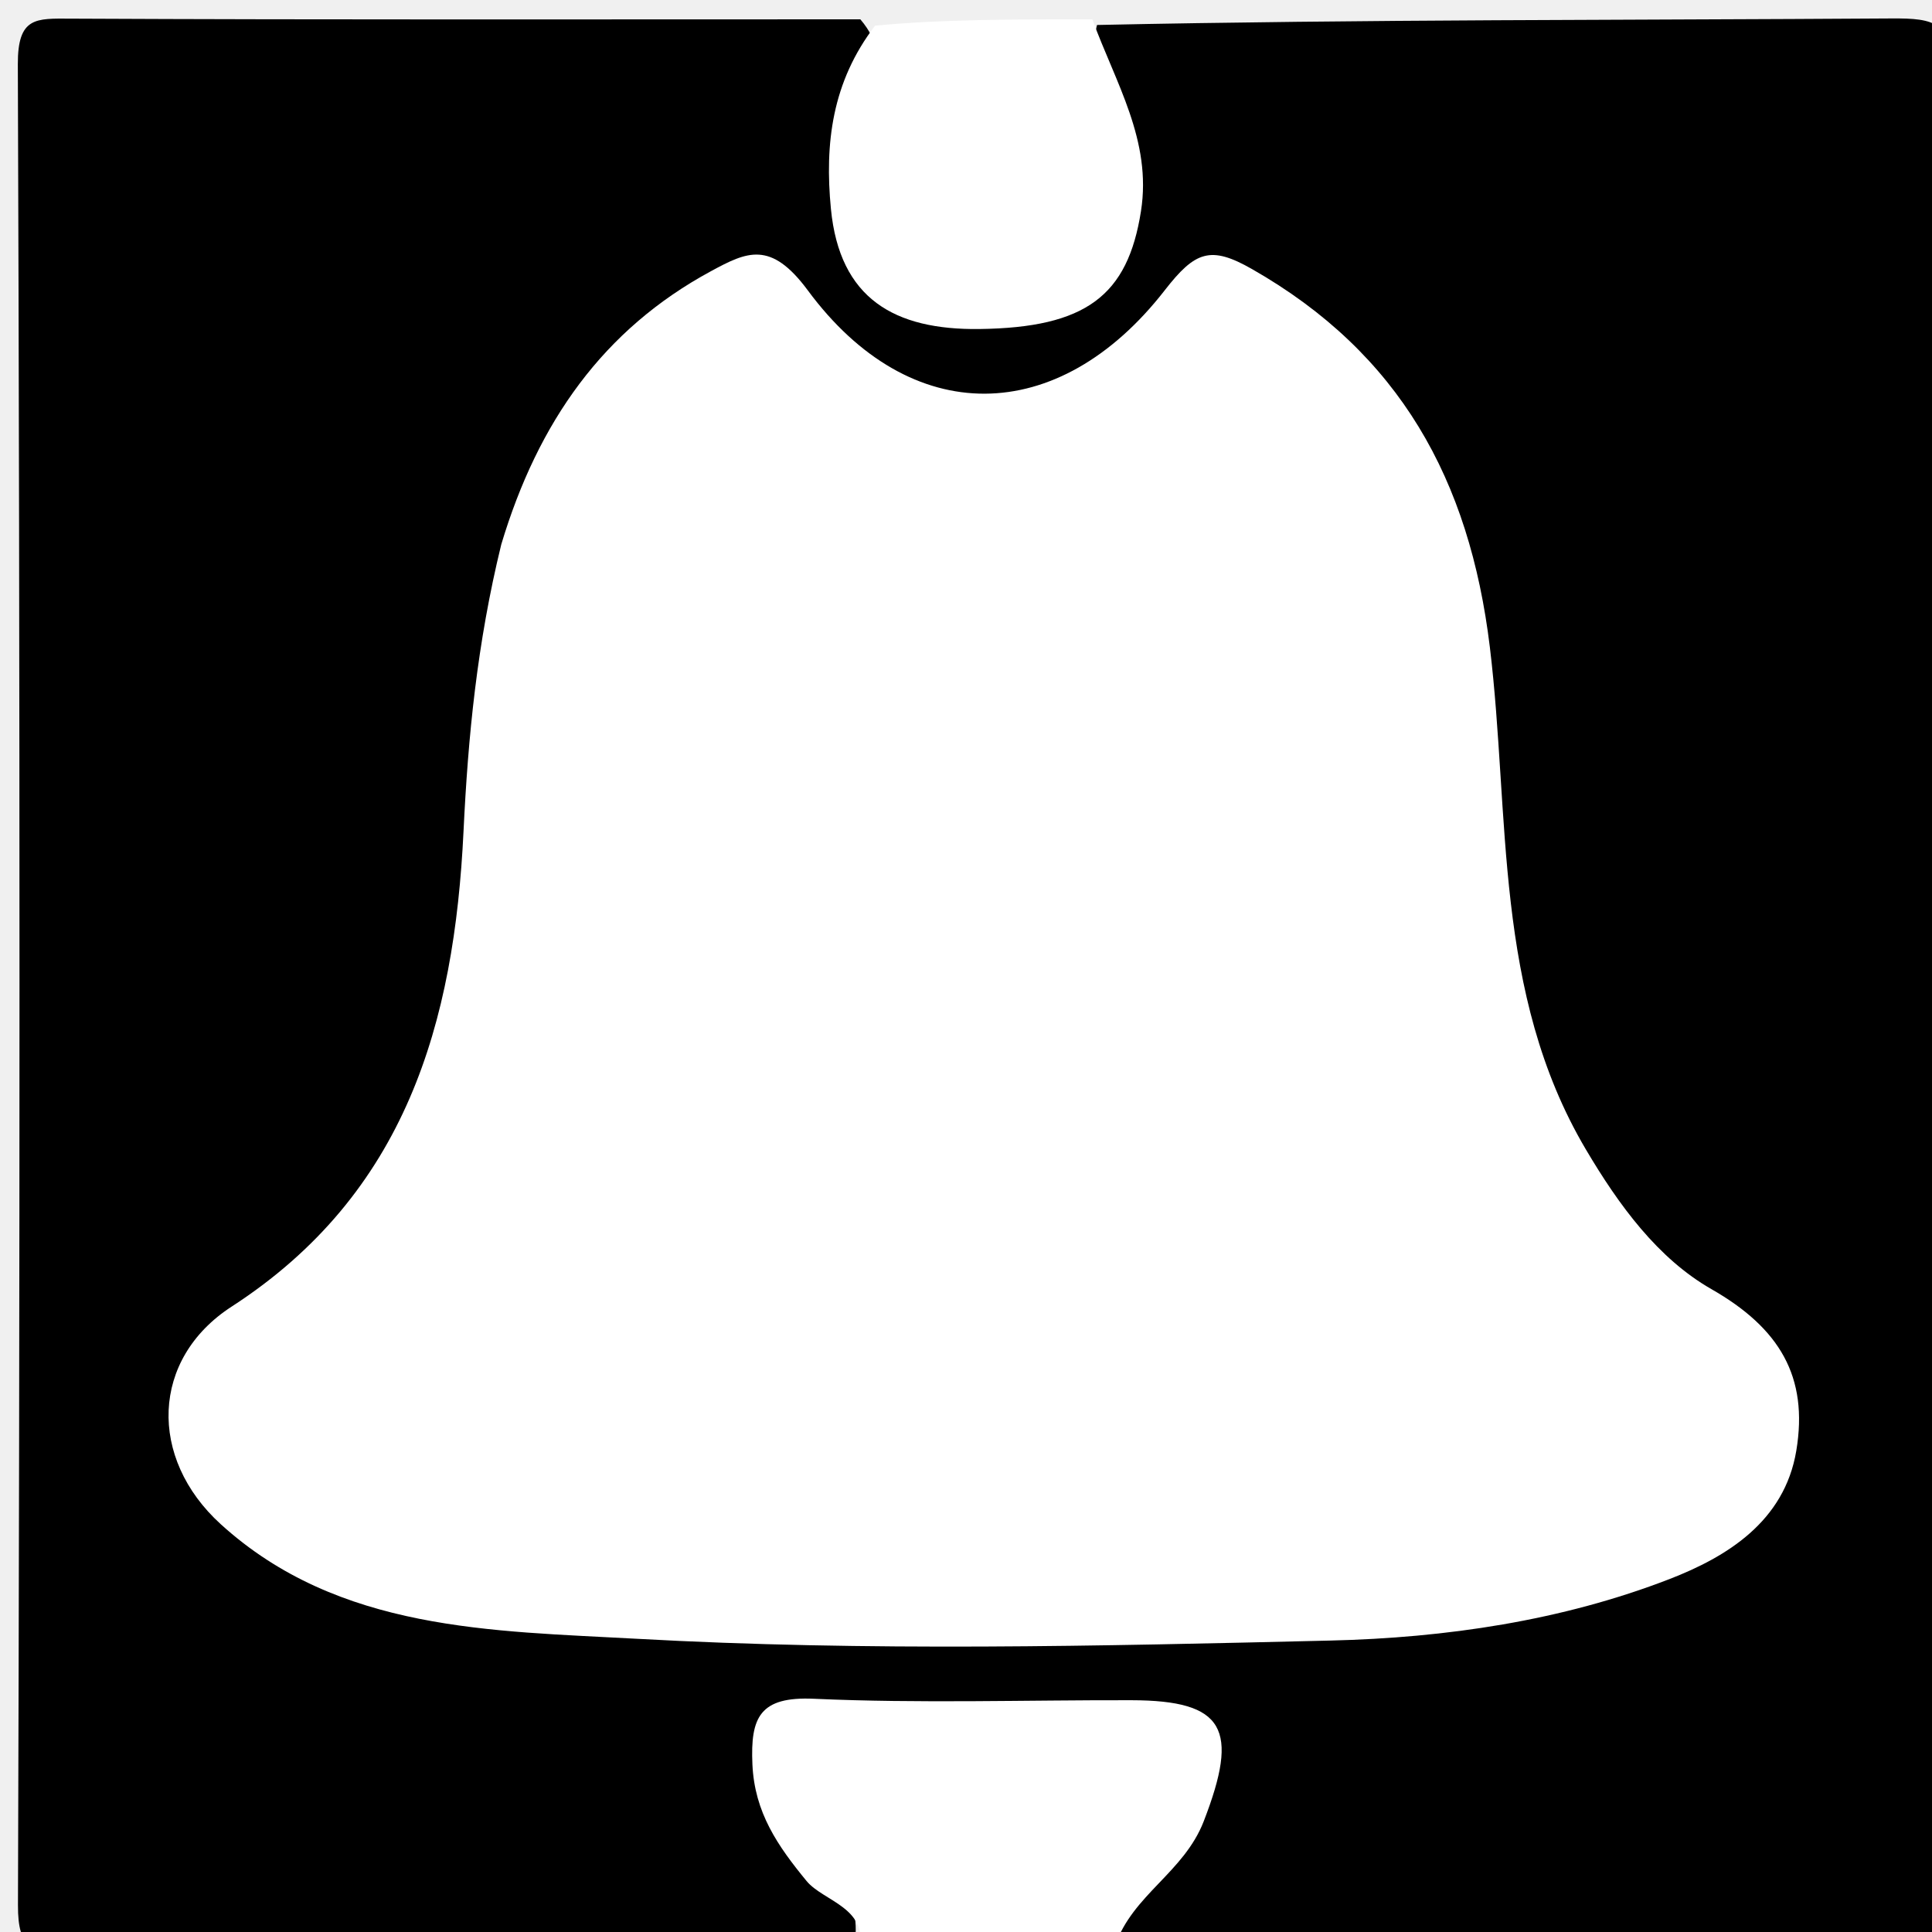
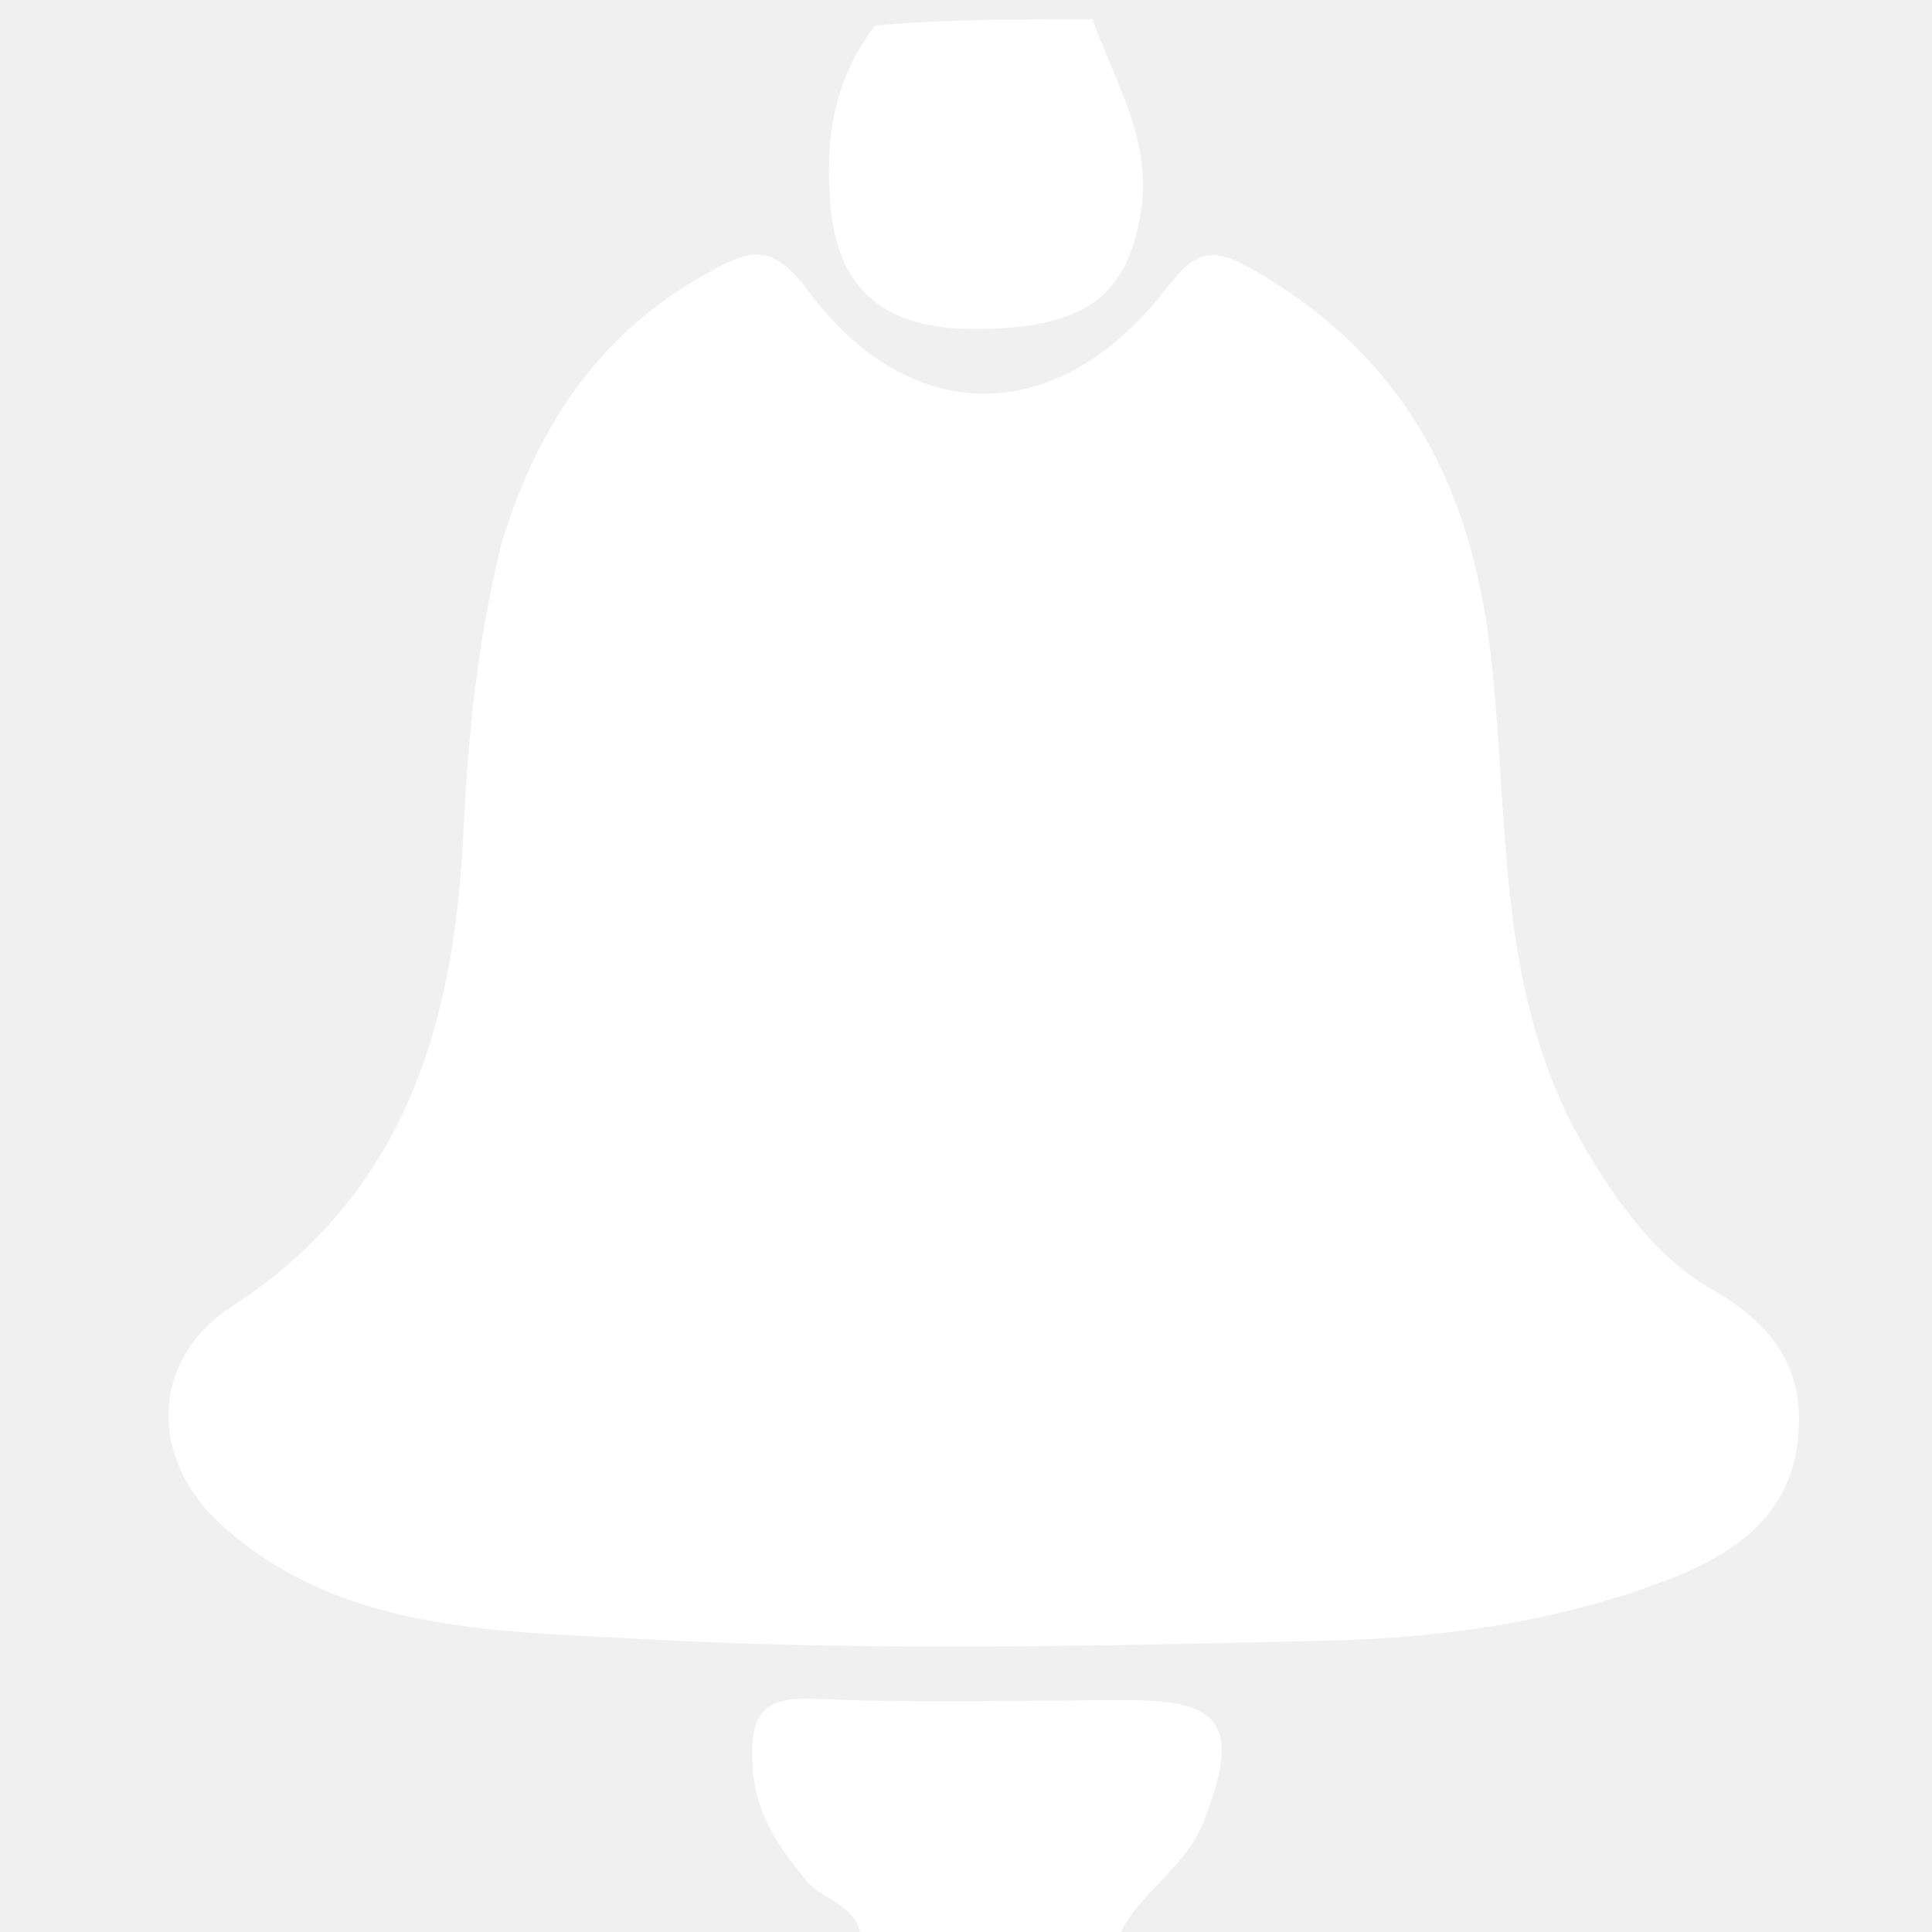
<svg xmlns="http://www.w3.org/2000/svg" version="1.1" id="Layer_1" x="0px" y="0px" width="100%" viewBox="0 0 100 100" enable-background="new 0 0 100 100" xml:space="preserve">
-   <path fill="#000000" opacity="1" stroke="none" d=" M44.214,100.711   C30.532,101 17.063,100.958 3.595,101.047   C1.669,101.059 0.922,100.934 0.93,98.606   C1.034,66.848 1.039,35.089 0.923,3.331   C0.914,0.864 1.86,0.957 3.658,0.965   C17.126,1.029 30.594,1 44.531,1   C46.567,3.376 44.565,5.454 44.397,7.688   C44.007,12.887 46.1,15.588 50.884,15.643   C55.428,15.695 57.547,13.491 57.661,8.921   C57.724,6.382 56.073,4.153 56.781,1.293   C70.635,1 84.27,1.045 97.904,0.955   C100.15,0.94 101.094,1.138 101.083,3.89   C100.953,35.316 100.945,66.742 101.092,98.168   C101.105,101.067 99.955,101.041 97.846,101.031   C84.877,100.969 71.907,101 58.469,101   C56.564,98.637 58.709,97.395 59.673,95.822   C60.633,94.255 61.934,92.669 61.149,90.804   C60.241,88.647 57.994,89.203 56.312,89.385   C52.331,89.814 48.386,89.345 44.427,89.36   C40.589,89.375 39.769,90.934 41.41,94.377   C42.38,96.411 44.757,97.744 44.214,100.711  z" />
+   <path fill="none" opacity="1" stroke="none" d=" M44.214,100.711   C30.532,101 17.063,100.958 3.595,101.047   C1.669,101.059 0.922,100.934 0.93,98.606   C1.034,66.848 1.039,35.089 0.923,3.331   C0.914,0.864 1.86,0.957 3.658,0.965   C17.126,1.029 30.594,1 44.531,1   C46.567,3.376 44.565,5.454 44.397,7.688   C44.007,12.887 46.1,15.588 50.884,15.643   C55.428,15.695 57.547,13.491 57.661,8.921   C57.724,6.382 56.073,4.153 56.781,1.293   C70.635,1 84.27,1.045 97.904,0.955   C100.15,0.94 101.094,1.138 101.083,3.89   C100.953,35.316 100.945,66.742 101.092,98.168   C101.105,101.067 99.955,101.041 97.846,101.031   C84.877,100.969 71.907,101 58.469,101   C56.564,98.637 58.709,97.395 59.673,95.822   C60.633,94.255 61.934,92.669 61.149,90.804   C60.241,88.647 57.994,89.203 56.312,89.385   C52.331,89.814 48.386,89.345 44.427,89.36   C40.589,89.375 39.769,90.934 41.41,94.377   C42.38,96.411 44.757,97.744 44.214,100.711  z" />
  <path fill="#FFFFFF" opacity="1" stroke="none" d=" M44.465,101   C45.011,98.737 42.623,98.425 41.747,97.36   C40.256,95.545 39.055,93.816 38.945,91.326   C38.836,88.879 39.328,87.801 42.137,87.928   C47.599,88.174 53.08,87.991 58.553,88.003   C63.417,88.012 64.148,89.505 62.307,94.264   C61.275,96.929 58.636,98.055 57.713,100.711   C53.643,101 49.286,101 44.465,101  z" />
  <path fill="#FFFFFF" opacity="1" stroke="none" d=" M56.539,1   C57.741,4.294 59.632,7.275 59.056,10.935   C58.369,15.307 56.207,16.96 50.693,17.03   C46.305,17.085 43.459,15.467 43.008,10.81   C42.681,7.436 43.062,4.238 45.295,1.329   C48.693,1 52.386,1 56.539,1  z" />
  <path fill="#FFFFFF" opacity="1" stroke="none" d=" M25.946,28.178   C27.856,21.818 31.235,17.049 36.797,14.038   C38.664,13.027 39.893,12.433 41.814,15.032   C47.122,22.213 54.78,22.106 60.285,15.027   C61.863,12.999 62.656,12.701 64.804,13.927   C72.447,18.286 76.063,24.828 77.114,33.493   C78.173,42.231 77.292,51.383 82.078,59.484   C83.798,62.394 85.812,65.142 88.584,66.726   C92.103,68.737 93.616,71.252 92.976,75.09   C92.363,78.768 89.359,80.589 86.424,81.728   C80.834,83.895 74.82,84.773 68.866,84.915   C56.887,85.201 44.87,85.486 32.921,84.821   C25.513,84.41 17.538,84.448 11.427,78.893   C7.664,75.472 7.808,70.337 11.989,67.63   C21.026,61.779 23.517,52.931 23.992,43.022   C24.226,38.156 24.686,33.327 25.946,28.178  z" />
</svg>
